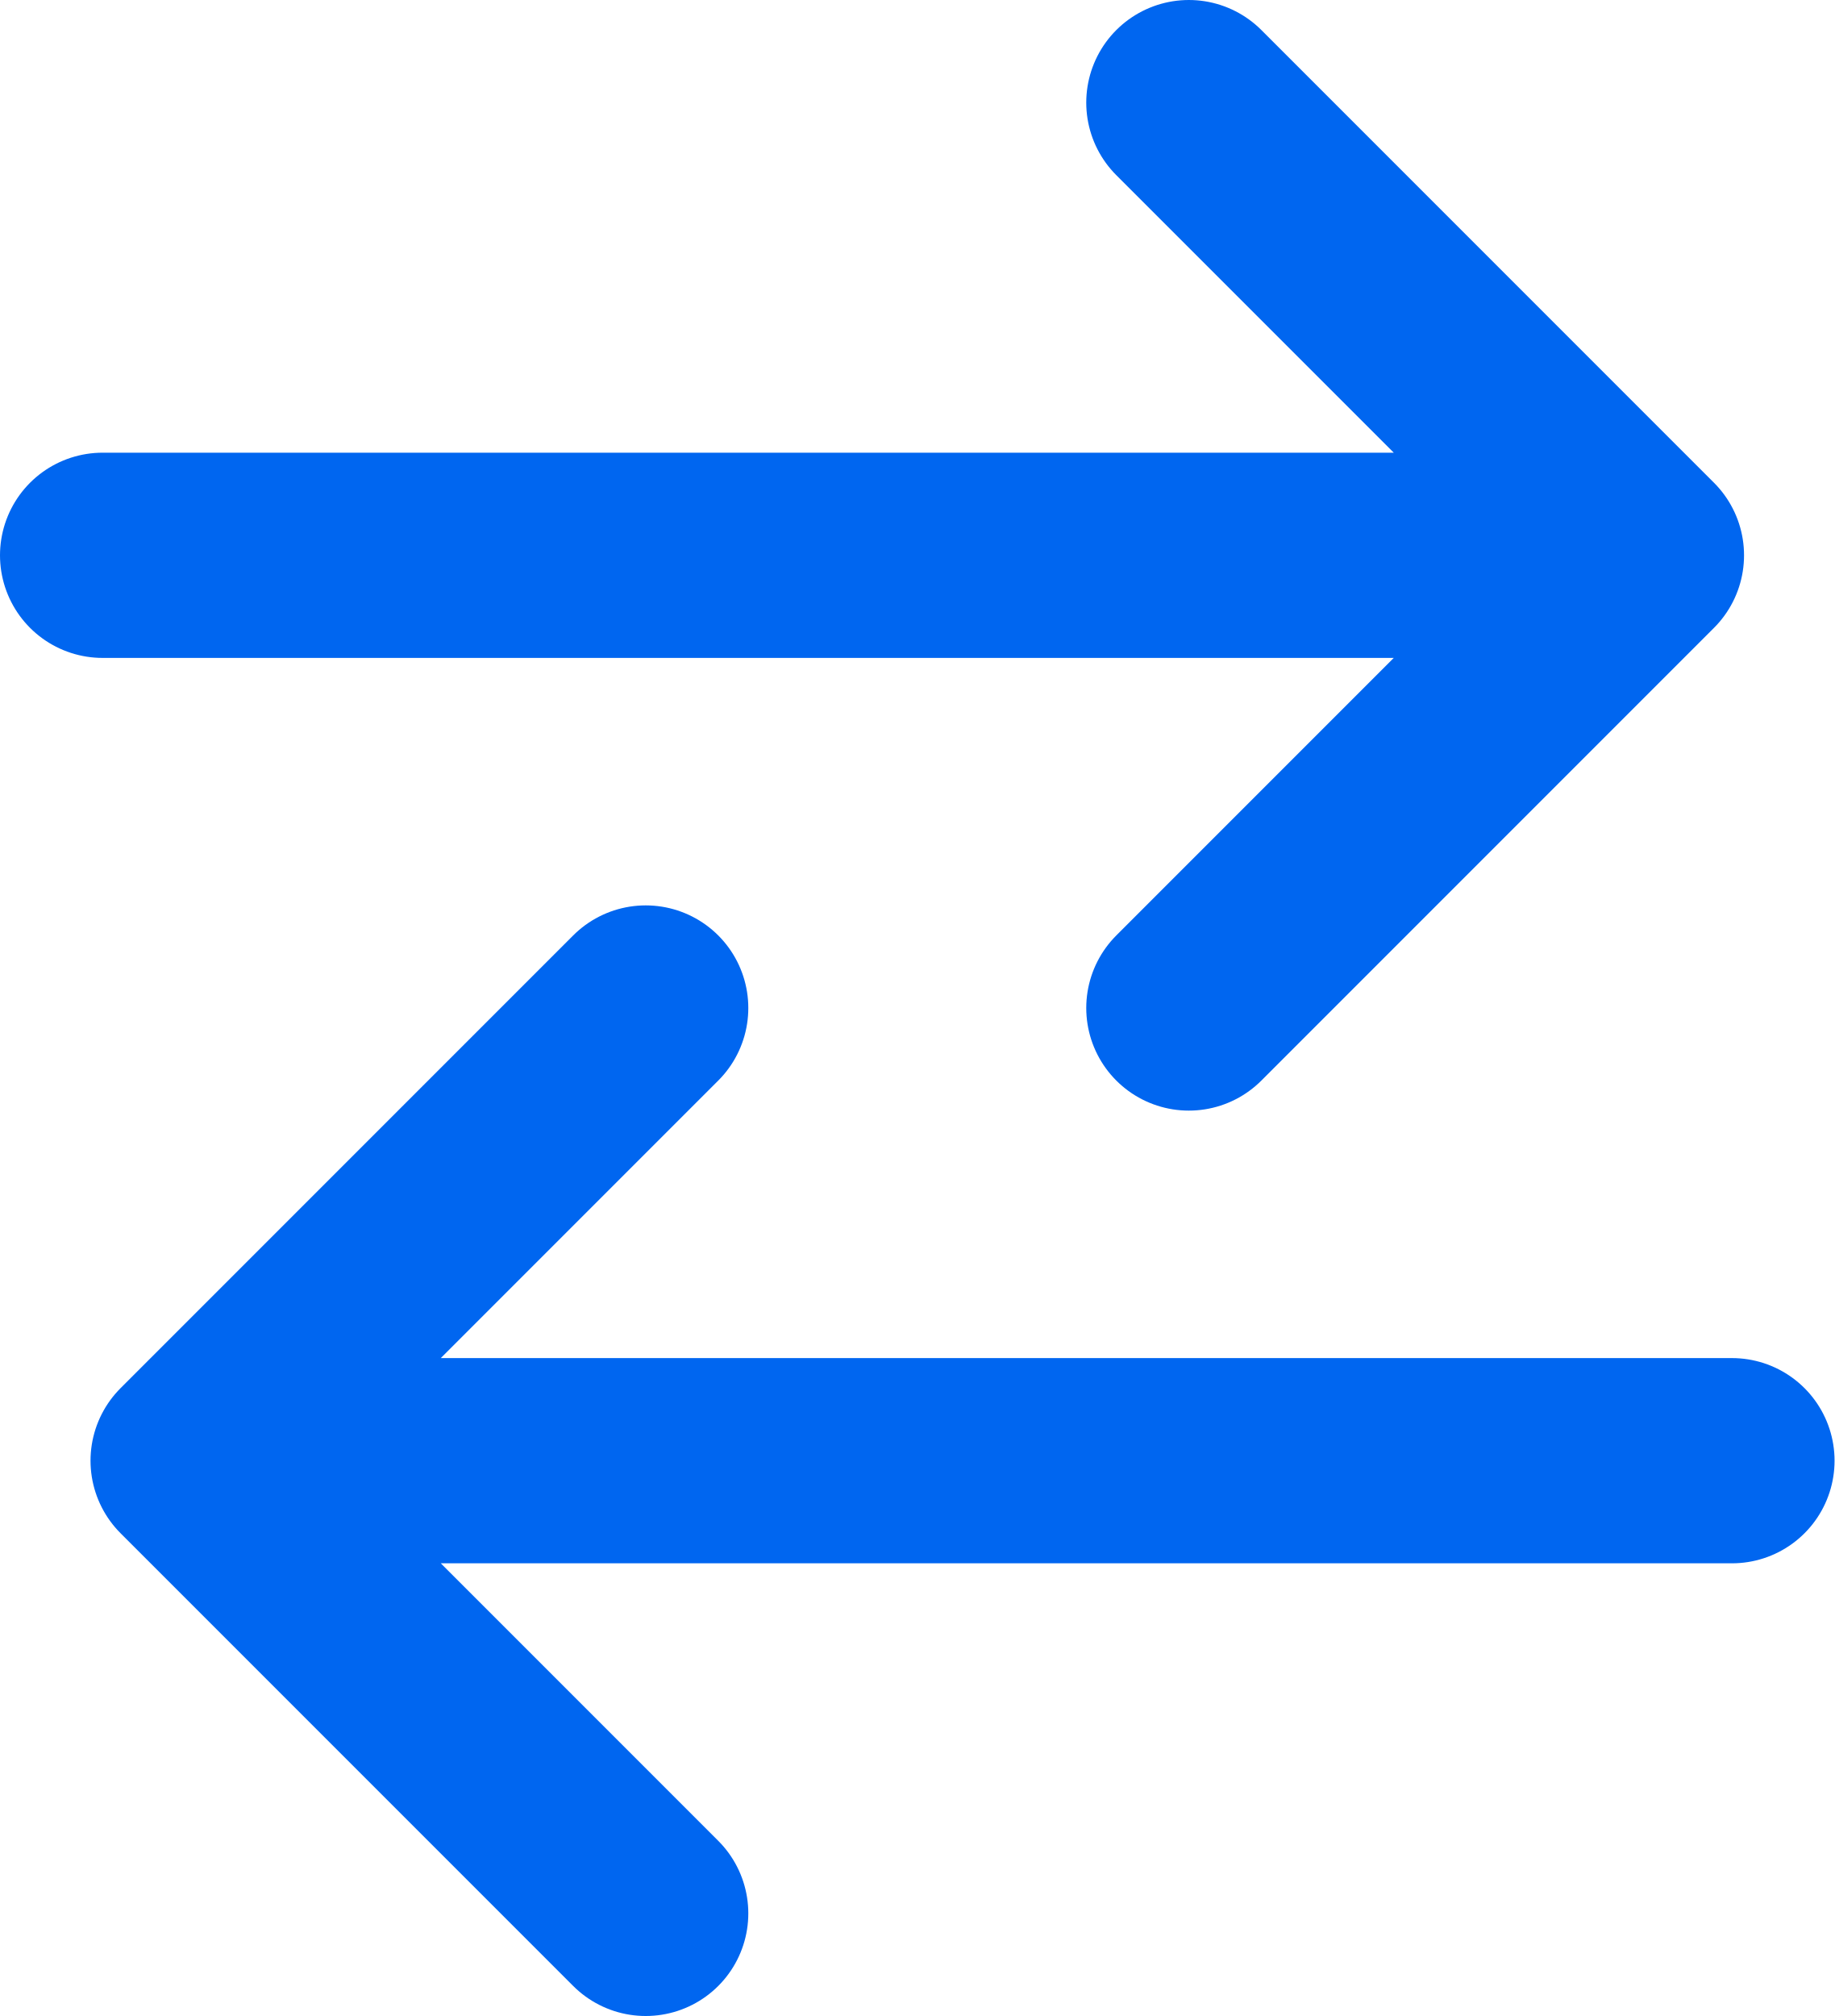
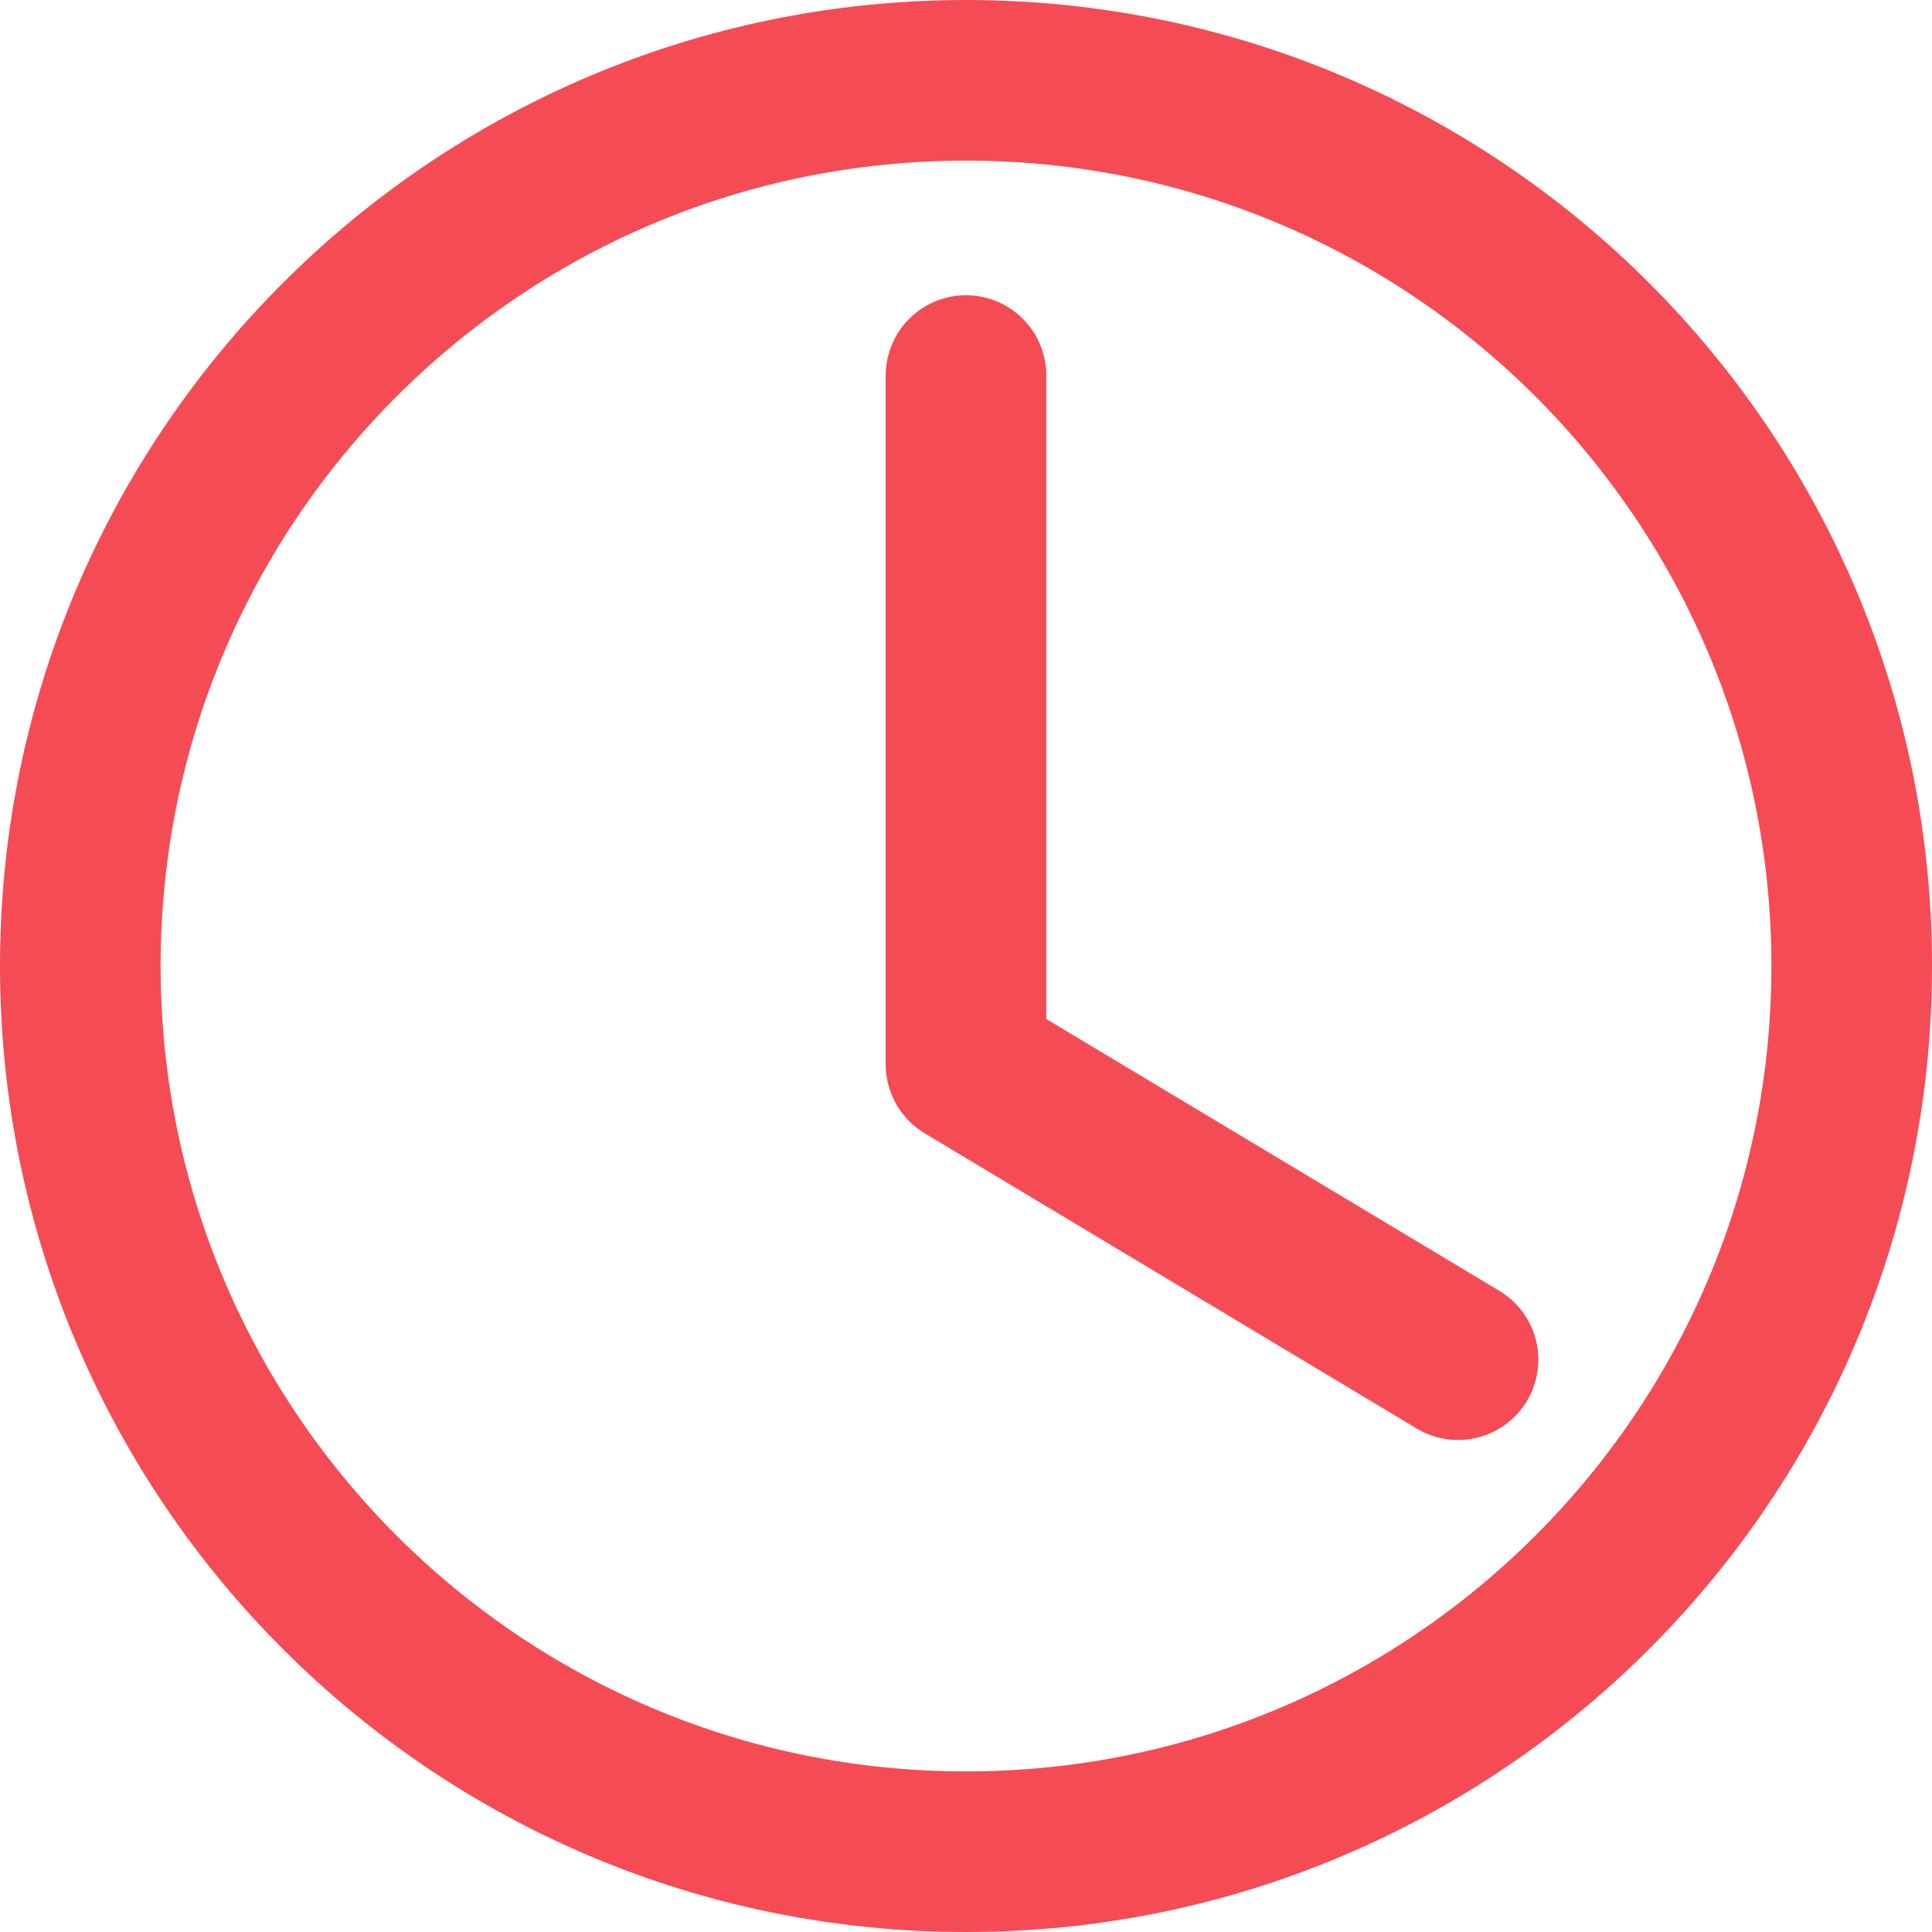
- <svg xmlns="http://www.w3.org/2000/svg" preserveAspectRatio="none" overflow="visible" style="display: block;" width="15.2" height="16.7" viewBox="0 0 15.2 16.7" fill="none">
+ <svg xmlns="http://www.w3.org/2000/svg" preserveAspectRatio="none" overflow="visible" style="display: block;" width="20.45" height="20.45" viewBox="0 0 20.45 20.45" fill="none">
  <g id="Group">
-     <path id="Vector" d="M0.85 4.6H13.6M9.85 8.35L13.6 4.6L9.85 0.85M14.35 12.1H1.6M5.35 8.35L1.6 12.1L5.35 15.85" stroke="#0066F0" stroke-width="1.7" stroke-linecap="round" stroke-linejoin="round" />
+     <path id="Vector" d="M19.6 10.225C19.6 15.403 15.403 19.6 10.225 19.6C5.047 19.6 0.85 15.403 0.85 10.225C0.85 5.047 5.047 0.85 10.225 0.85C15.403 0.85 19.6 5.047 19.6 10.225Z" stroke-width="1.7" stroke-linecap="round" stroke-linejoin="round" stroke="#F54B55" />
+     <path id="Vector_2" d="M10.225 3.975V11.267L15.433 14.392" stroke-width="1.7" stroke-linecap="round" stroke-linejoin="round" stroke="#F54B55" />
  </g>
</svg>
